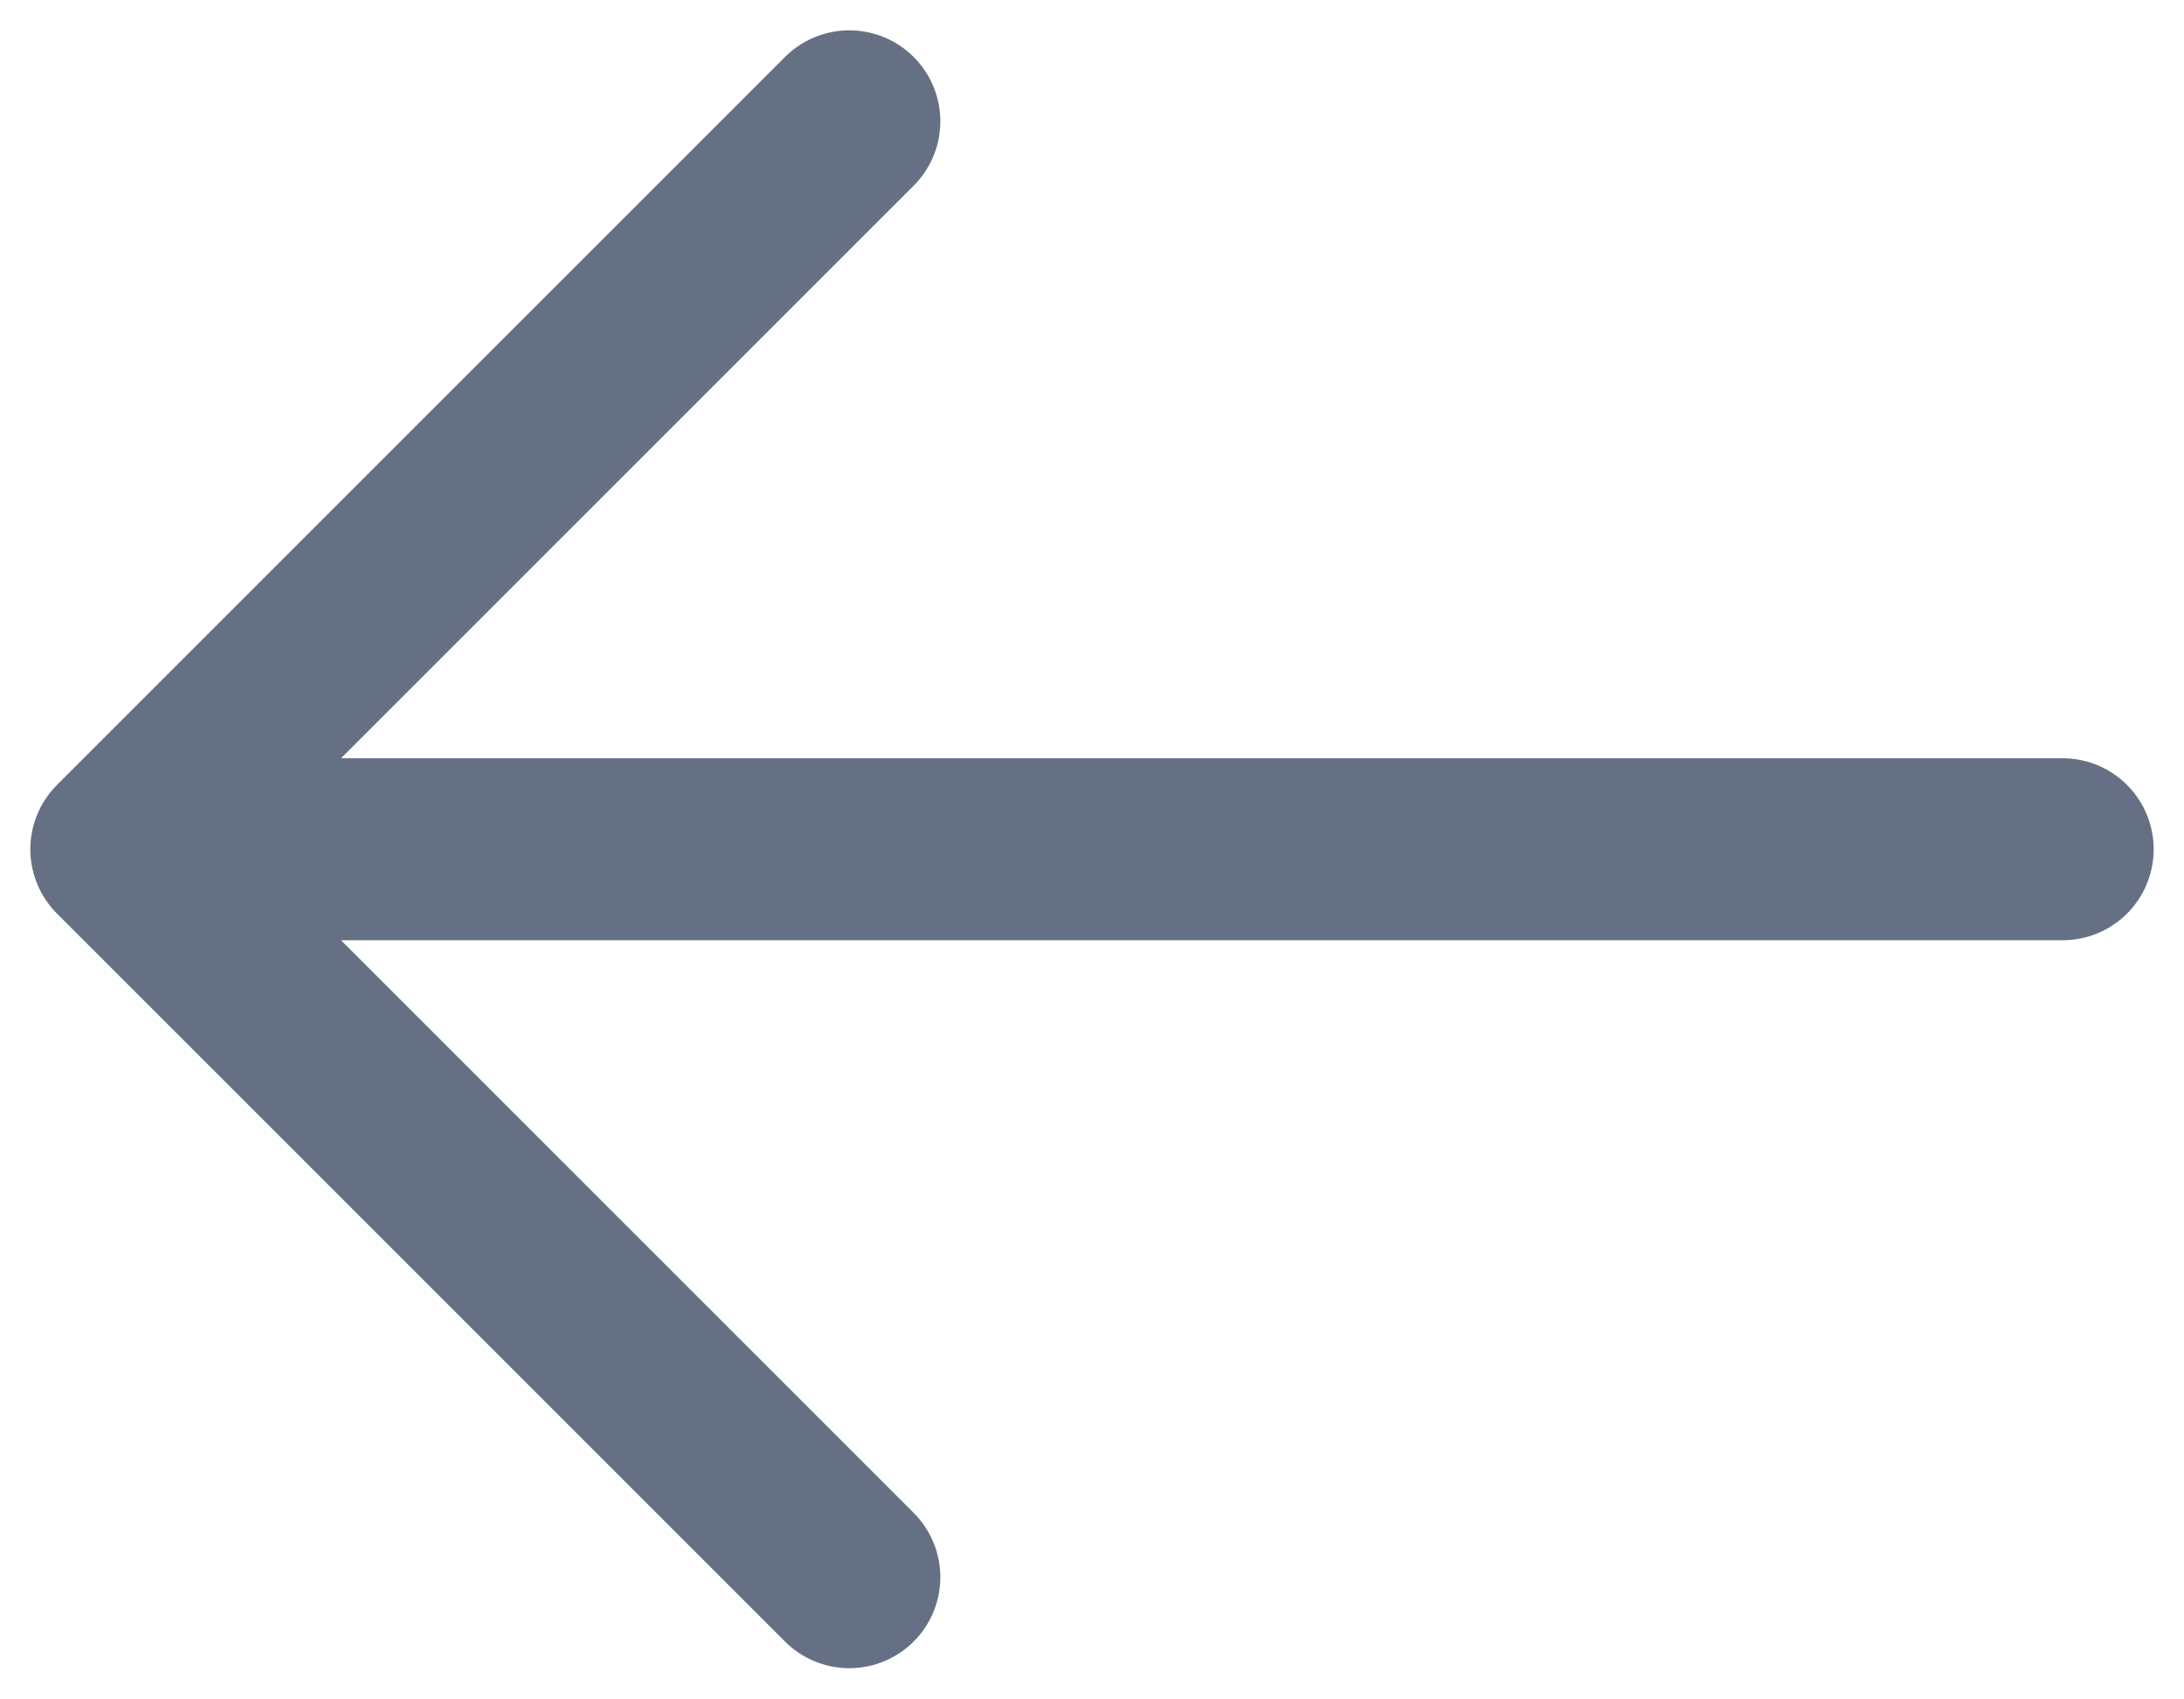
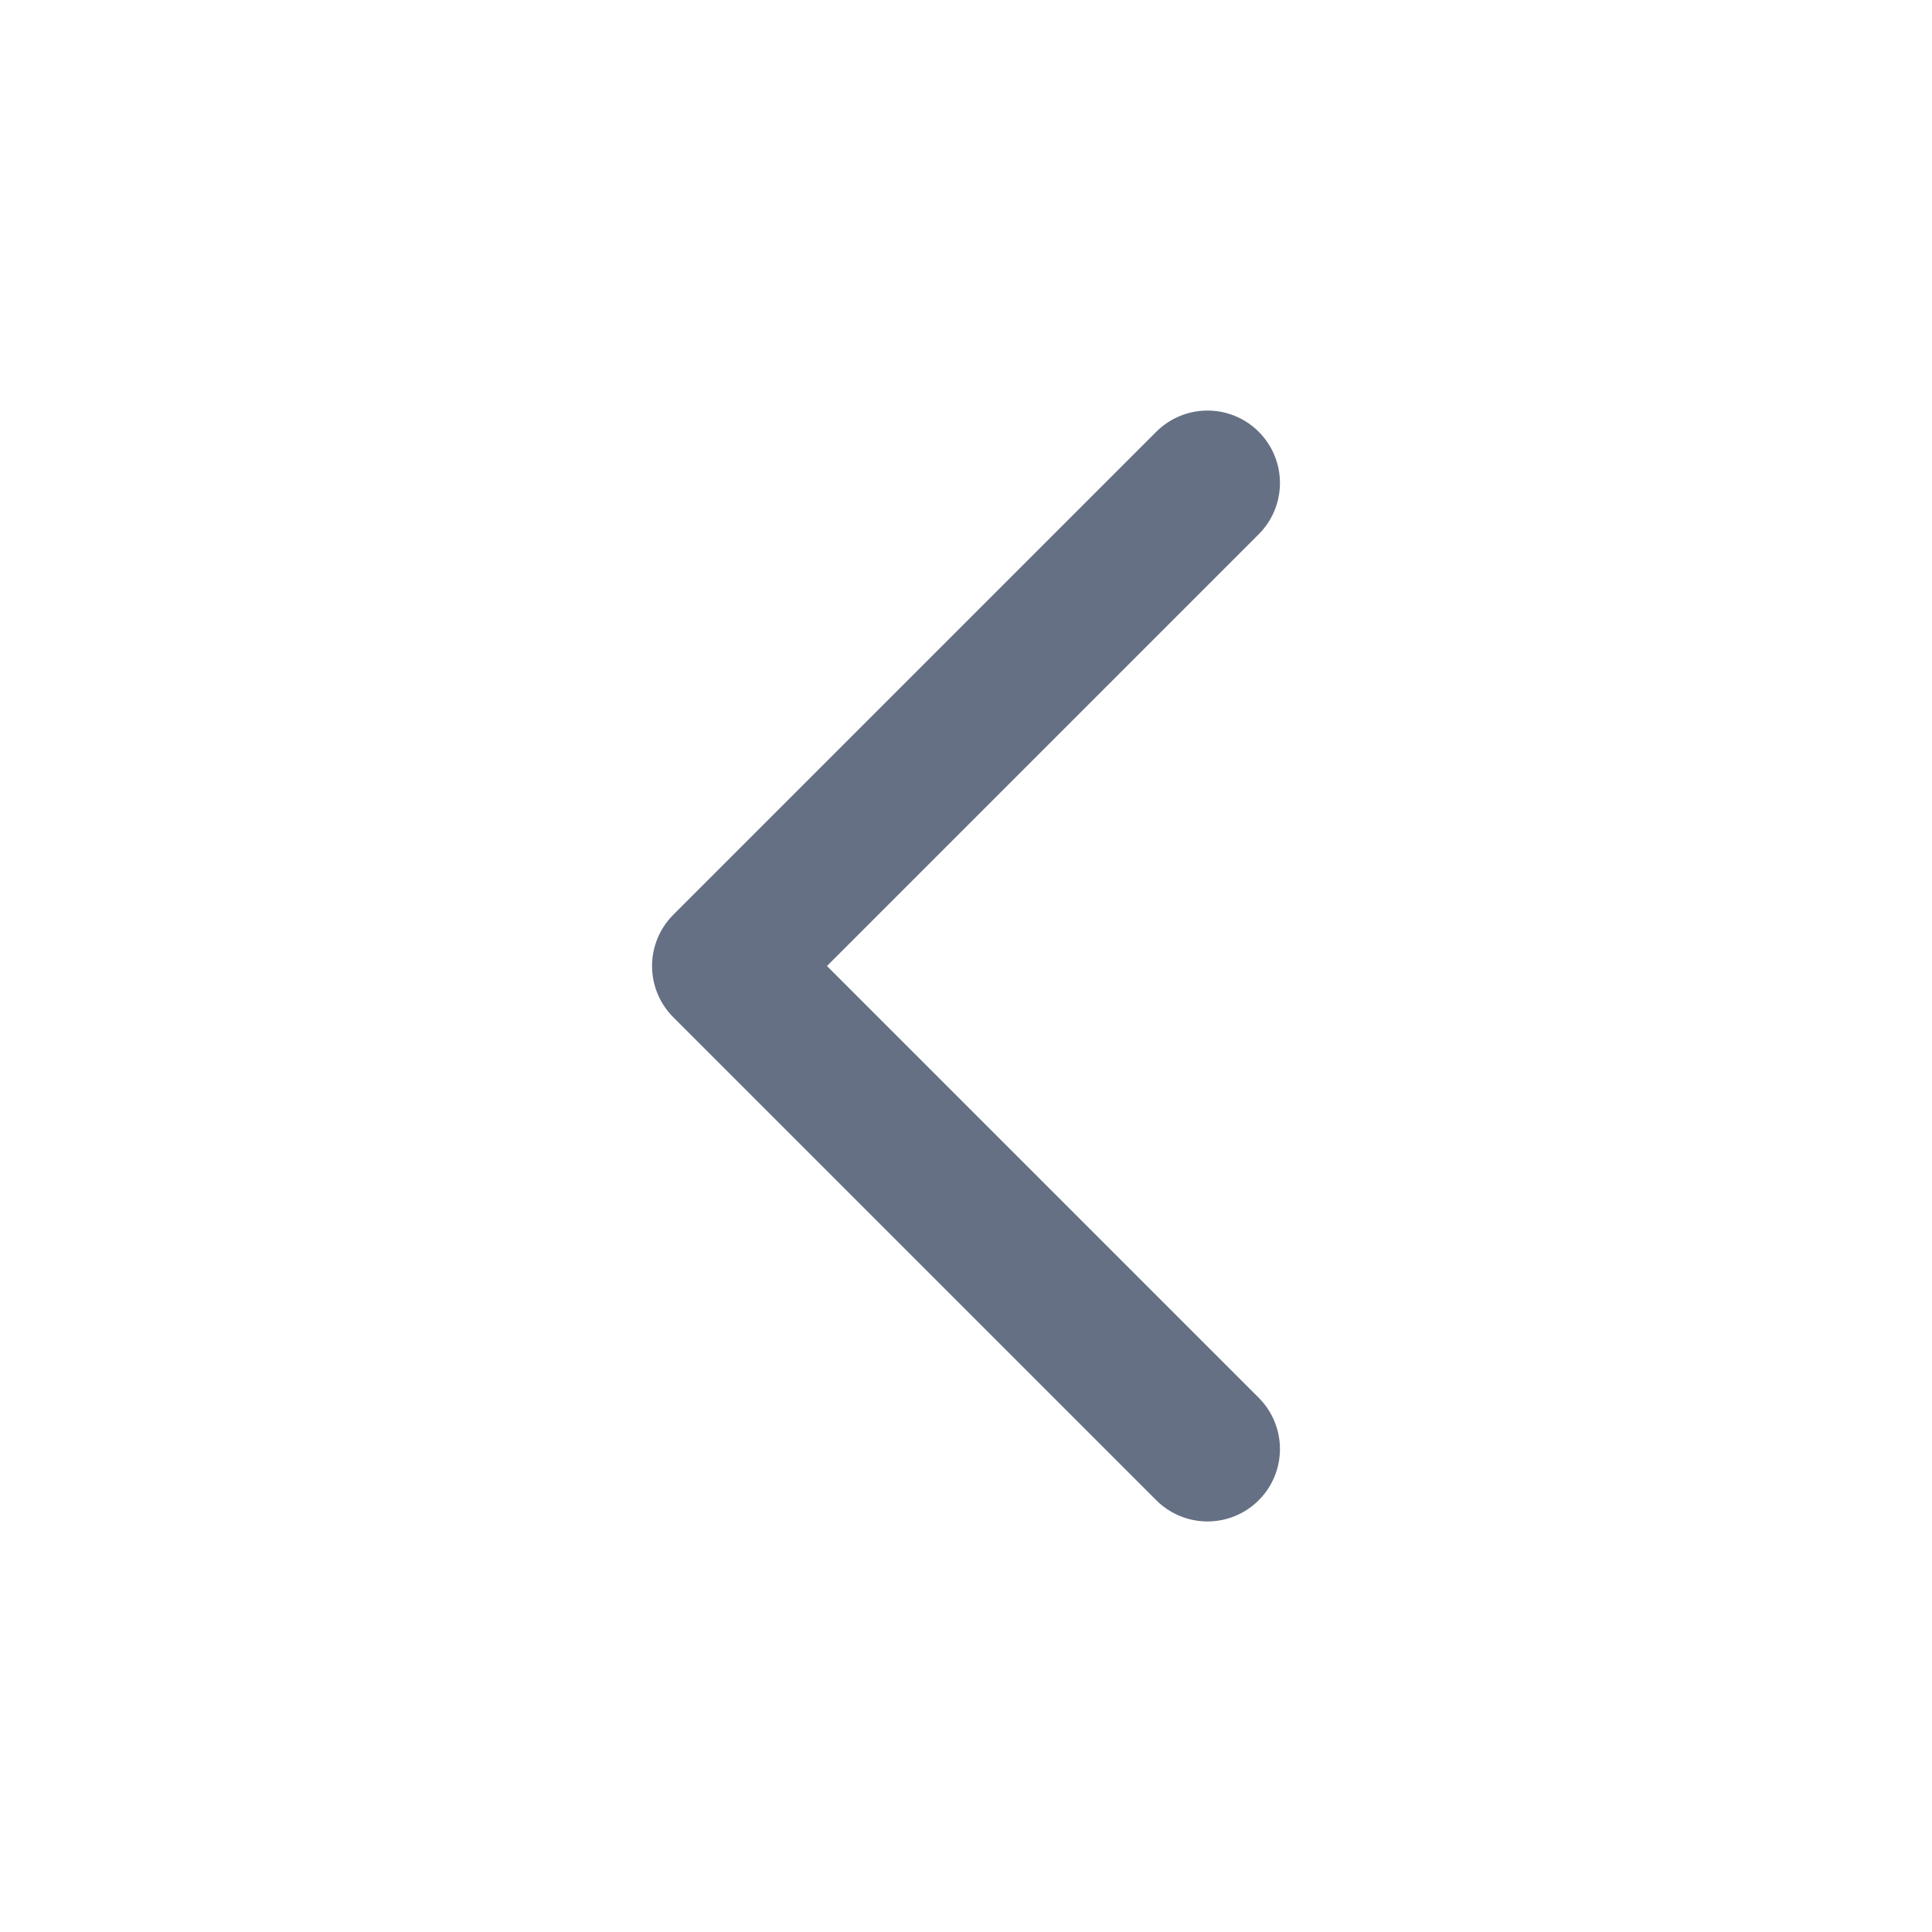
- <svg xmlns="http://www.w3.org/2000/svg" width="18" height="14" viewBox="0 0 18 14" fill="none">
-   <path d="M17 7H1M1 7L7 13M1 7L7 1" stroke="#667085" stroke-width="1.5" stroke-linecap="round" stroke-linejoin="round" />
+ <svg xmlns="http://www.w3.org/2000/svg" width="24" height="24" viewBox="0 0 24 24" fill="none">
+   <path d="M15 18L9 12L15 6" stroke="#667085" stroke-width="1.8" stroke-linecap="round" stroke-linejoin="round" />
</svg>
